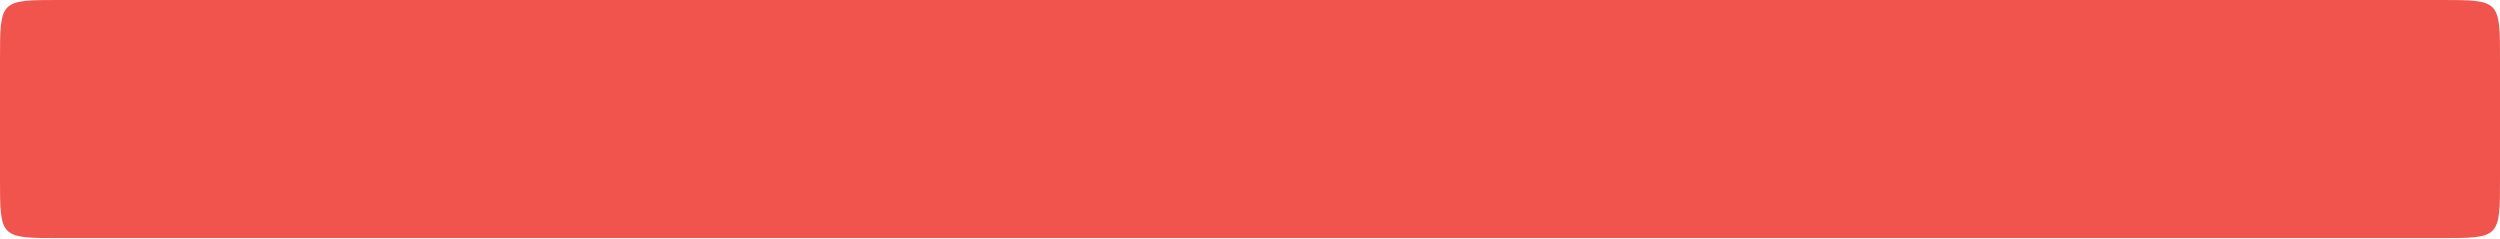
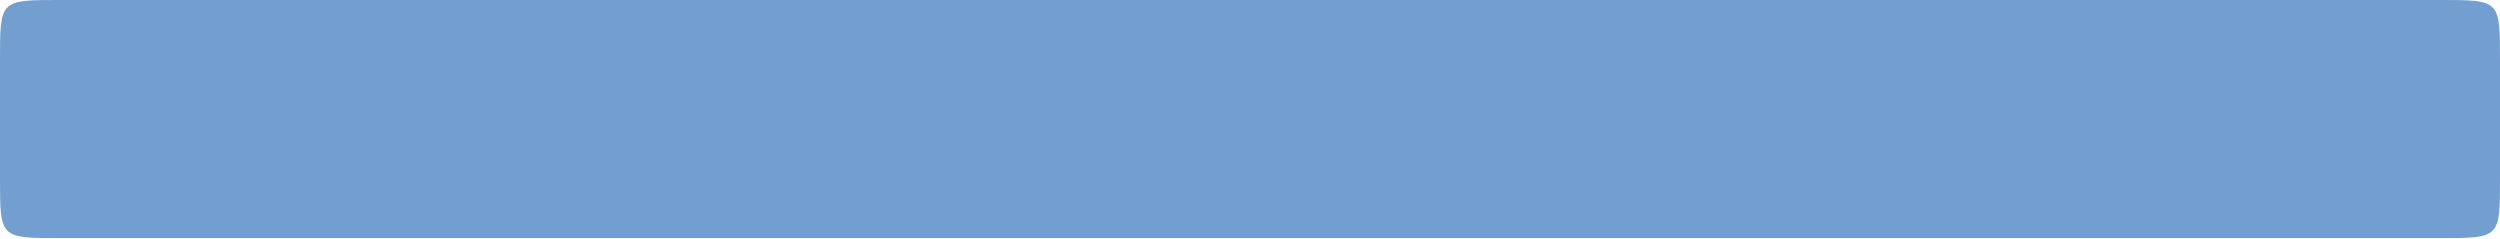
<svg xmlns="http://www.w3.org/2000/svg" width="42" height="4">
  <g transform="translate(0,-1048.362)">
-     <path d="m 1,1048.362 40,0 c 1,0 1,0 1,1 l 0,2 c 0,1 0,1 -1,1 l -40,0 c -1,0 -1,0 -1,-1 l 0,-2 c 0,-1 0,-1 1,-1 z" fill="#f0544c" />
+     <path d="m 1,1048.362 40,0 c 1,0 1,0 1,1 l 0,2 c 0,1 0,1 -1,1 l -40,0 c -1,0 -1,0 -1,-1 l 0,-2 c 0,-1 0,-1 1,-1 z" fill="#729fcf" />
  </g>
</svg>
